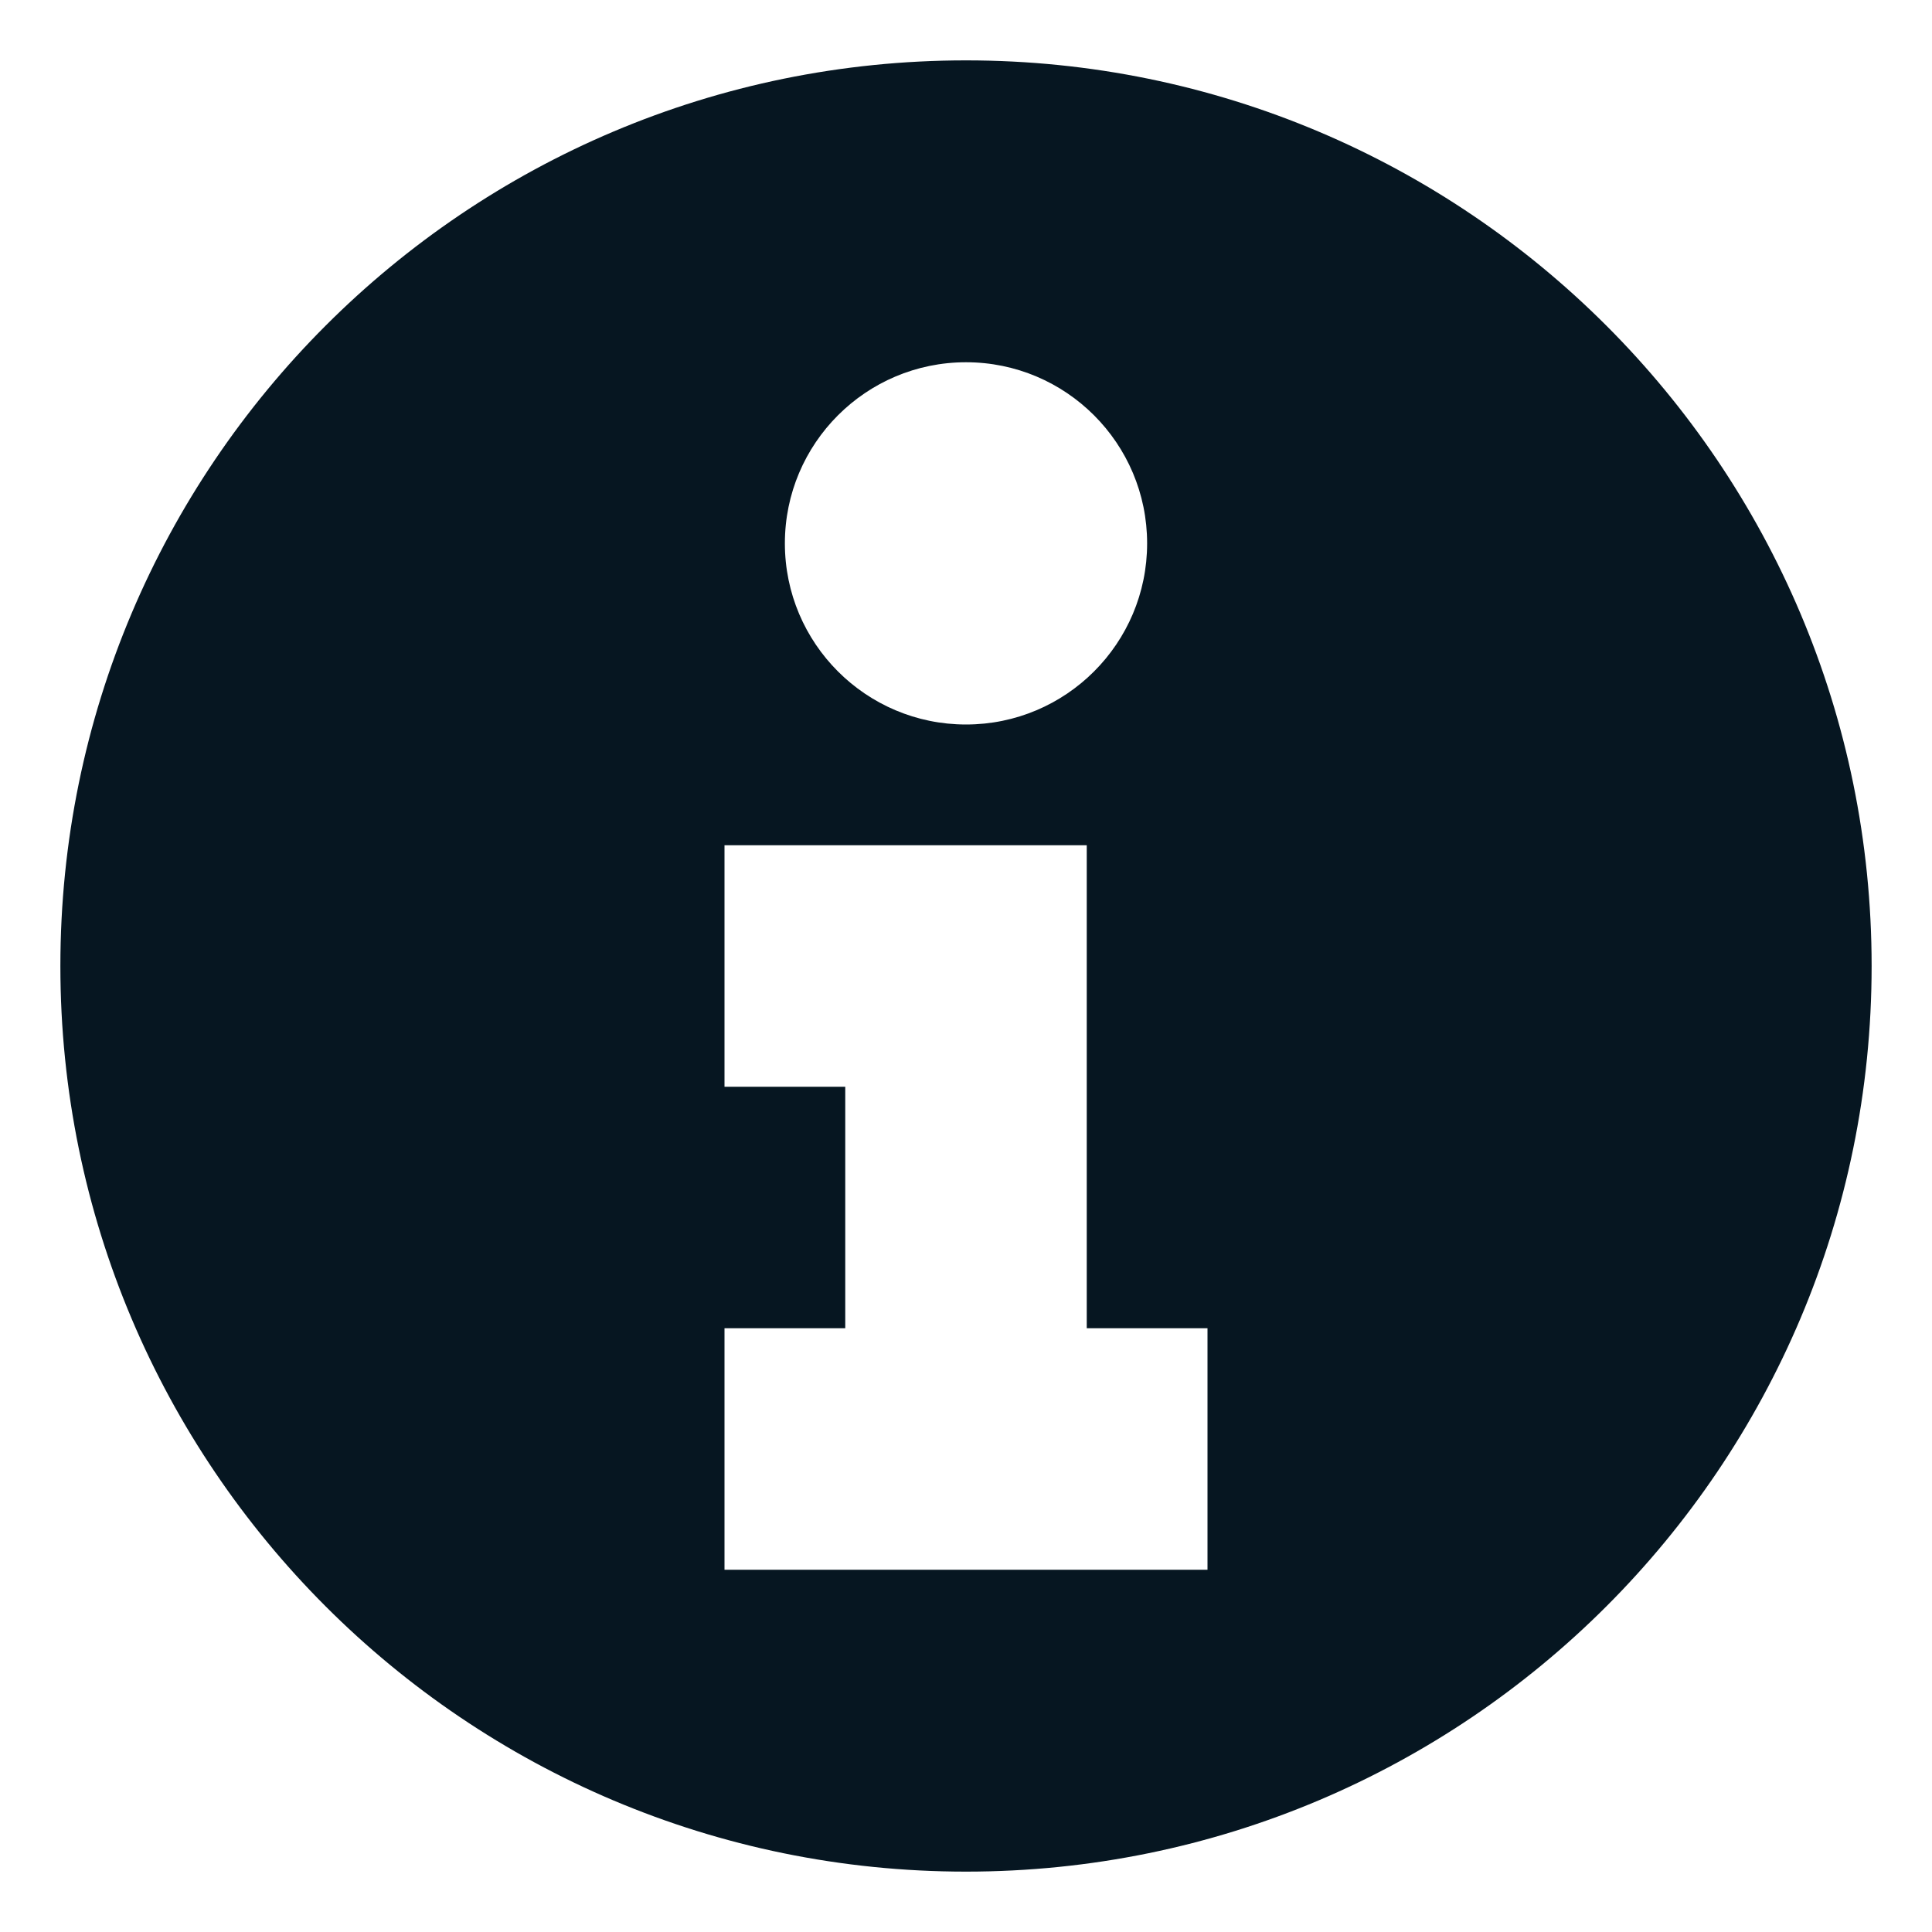
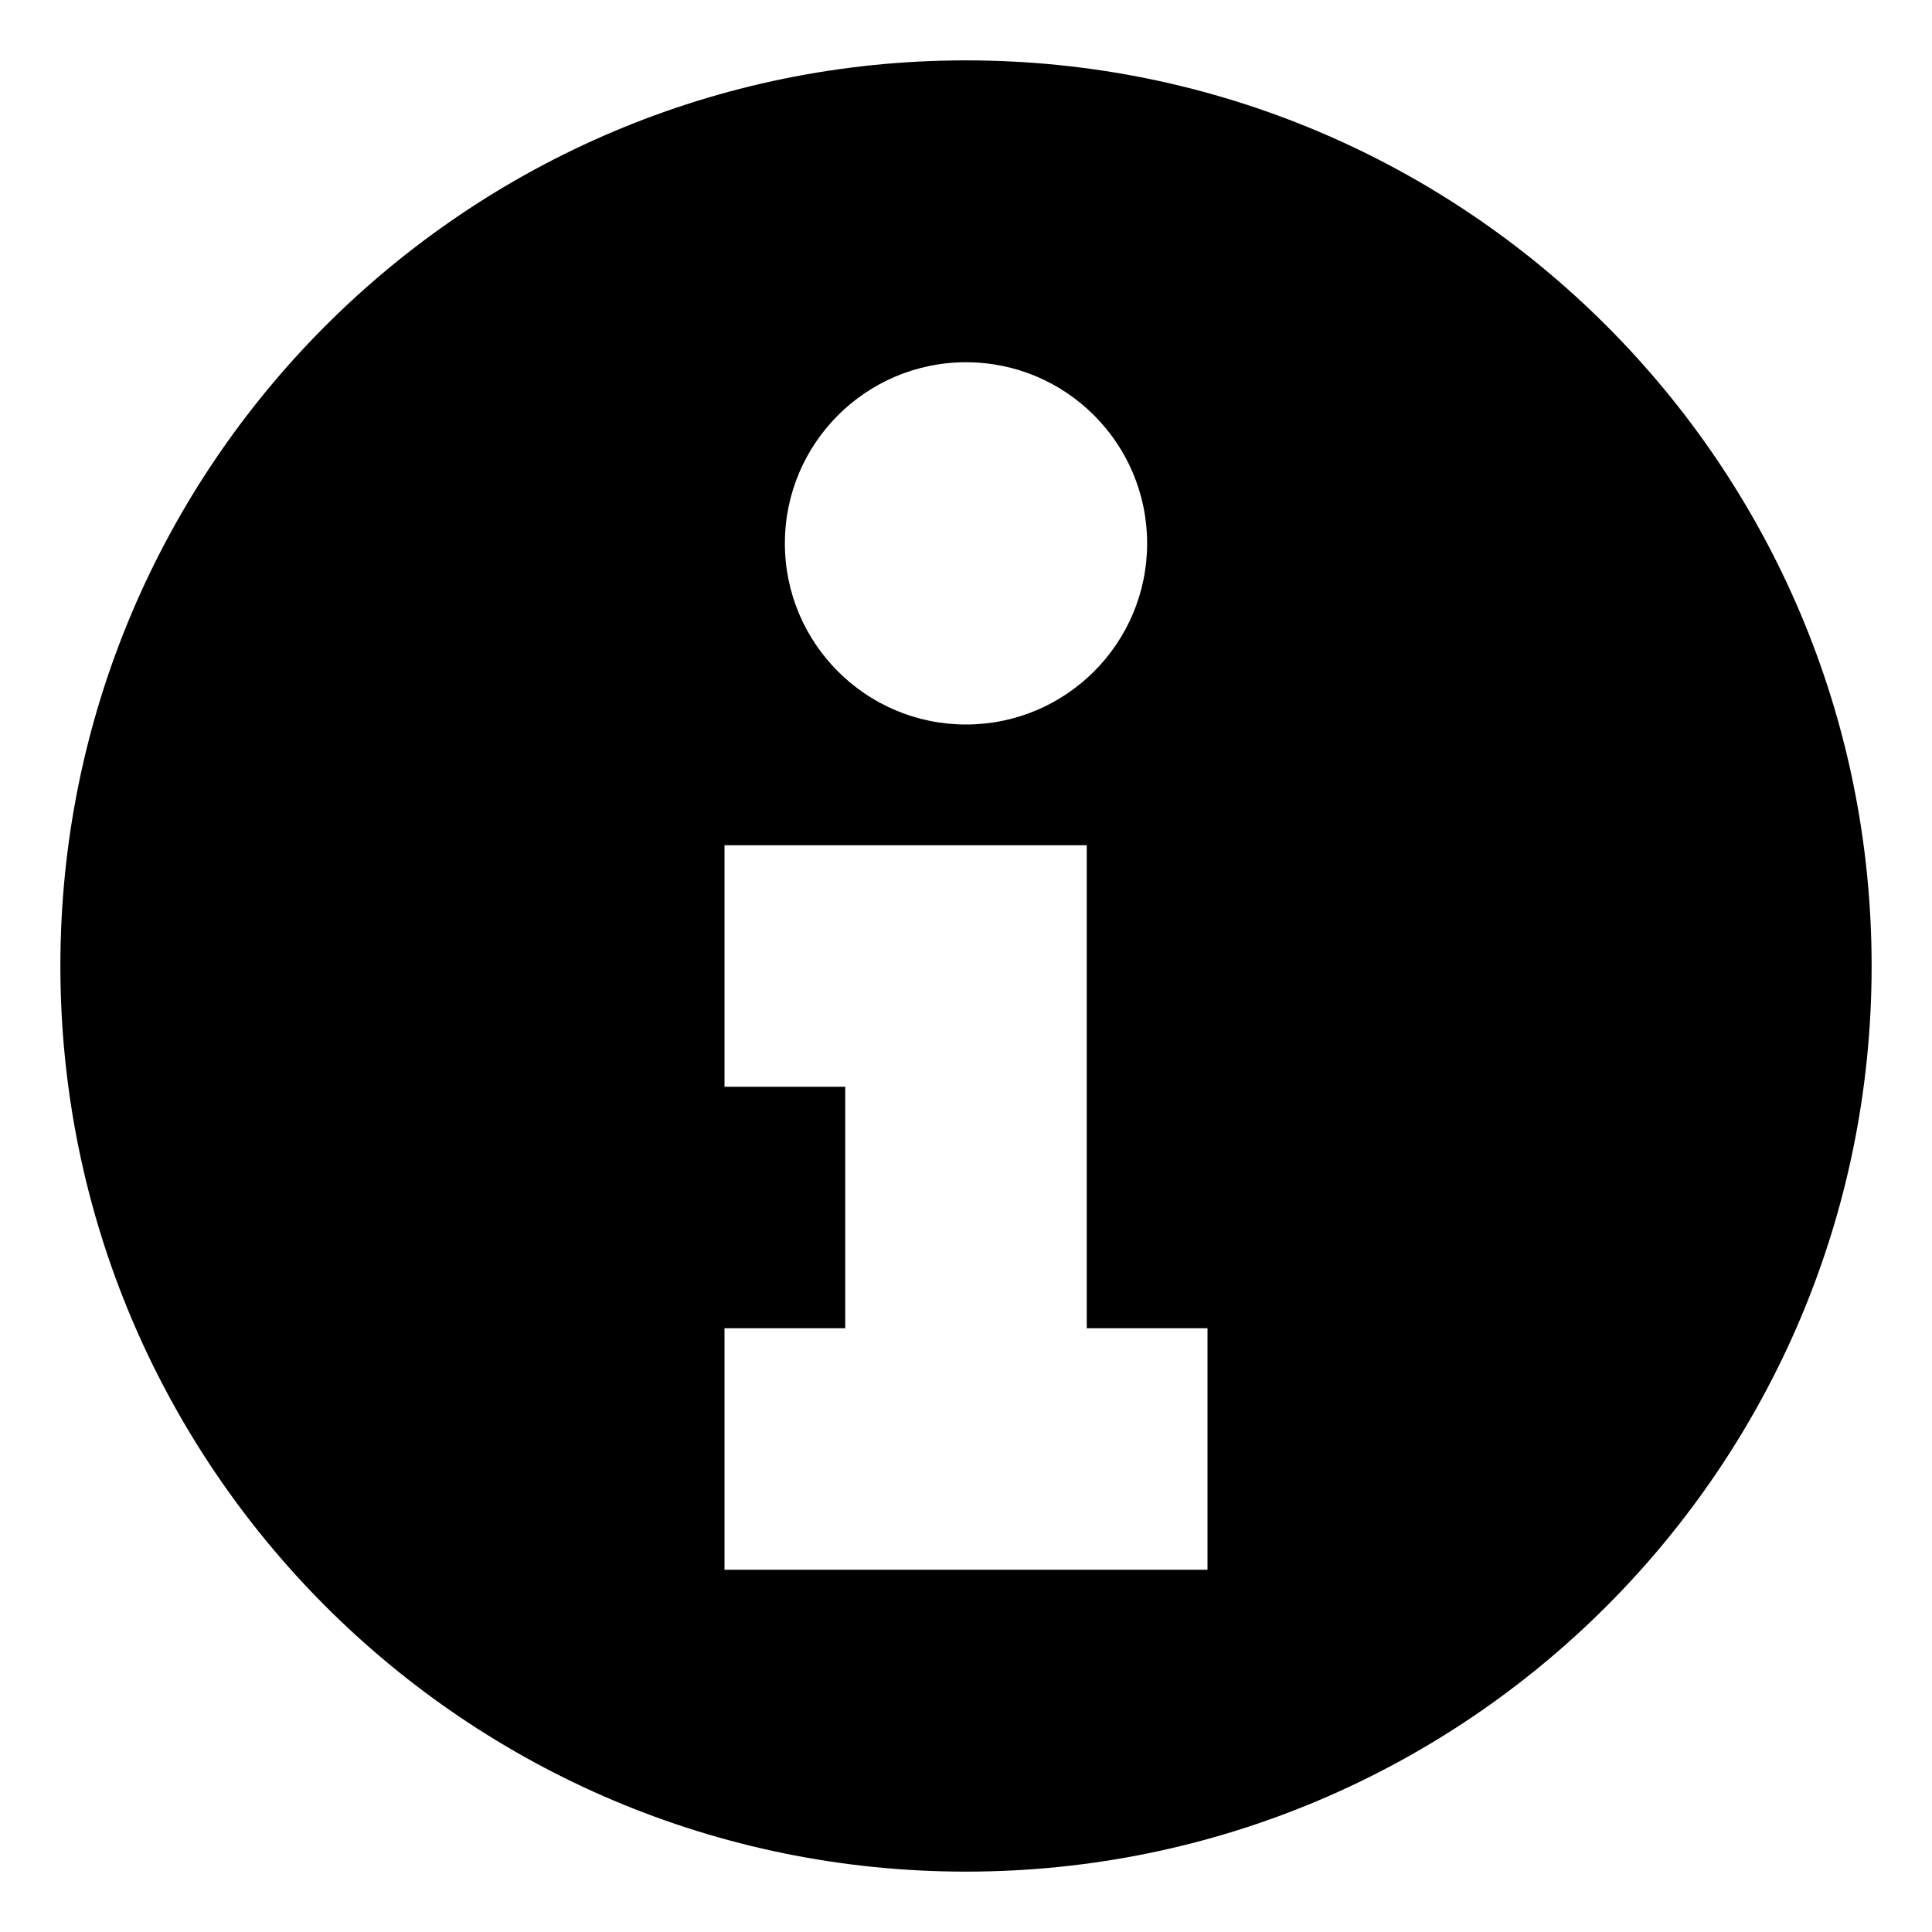
<svg xmlns="http://www.w3.org/2000/svg" width="16px" height="16px" viewBox="0 0 16 16" version="1.1">
  <g id="Glyphs-/-Info-With-Circle" stroke="none" stroke-width="1" fill="none" fill-rule="evenodd">
-     <path d="M8,15.5 C3.858,15.5 0.5,12.142 0.5,8 C0.5,3.858 3.858,0.5 8,0.5 C12.142,0.5 15.5,3.858 15.5,8 C15.5,12.142 12.142,15.5 8,15.5 Z M9,9 L9,7 L6,7 L6,9 L7,9 L7,11 L6,11 L6,13 L10,13 L10,11 L9,11 L9,9 Z M8,6 C8.828,6 9.5,5.328 9.5,4.5 C9.5,3.672 8.828,3 8,3 C7.172,3 6.5,3.672 6.5,4.5 C6.5,5.328 7.172,6 8,6 Z" id="Fill-/-All" fill="#061621" />
+     <path d="M8,15.5 C3.858,15.5 0.5,12.142 0.5,8 C0.5,3.858 3.858,0.5 8,0.5 C12.142,0.5 15.5,3.858 15.5,8 C15.5,12.142 12.142,15.5 8,15.5 Z M9,9 L9,7 L6,7 L6,9 L7,9 L7,11 L6,11 L6,13 L10,13 L10,11 L9,11 L9,9 Z M8,6 C8.828,6 9.5,5.328 9.5,4.5 C9.5,3.672 8.828,3 8,3 C7.172,3 6.5,3.672 6.5,4.5 C6.5,5.328 7.172,6 8,6 Z" fill="#000000" />
  </g>
</svg>
